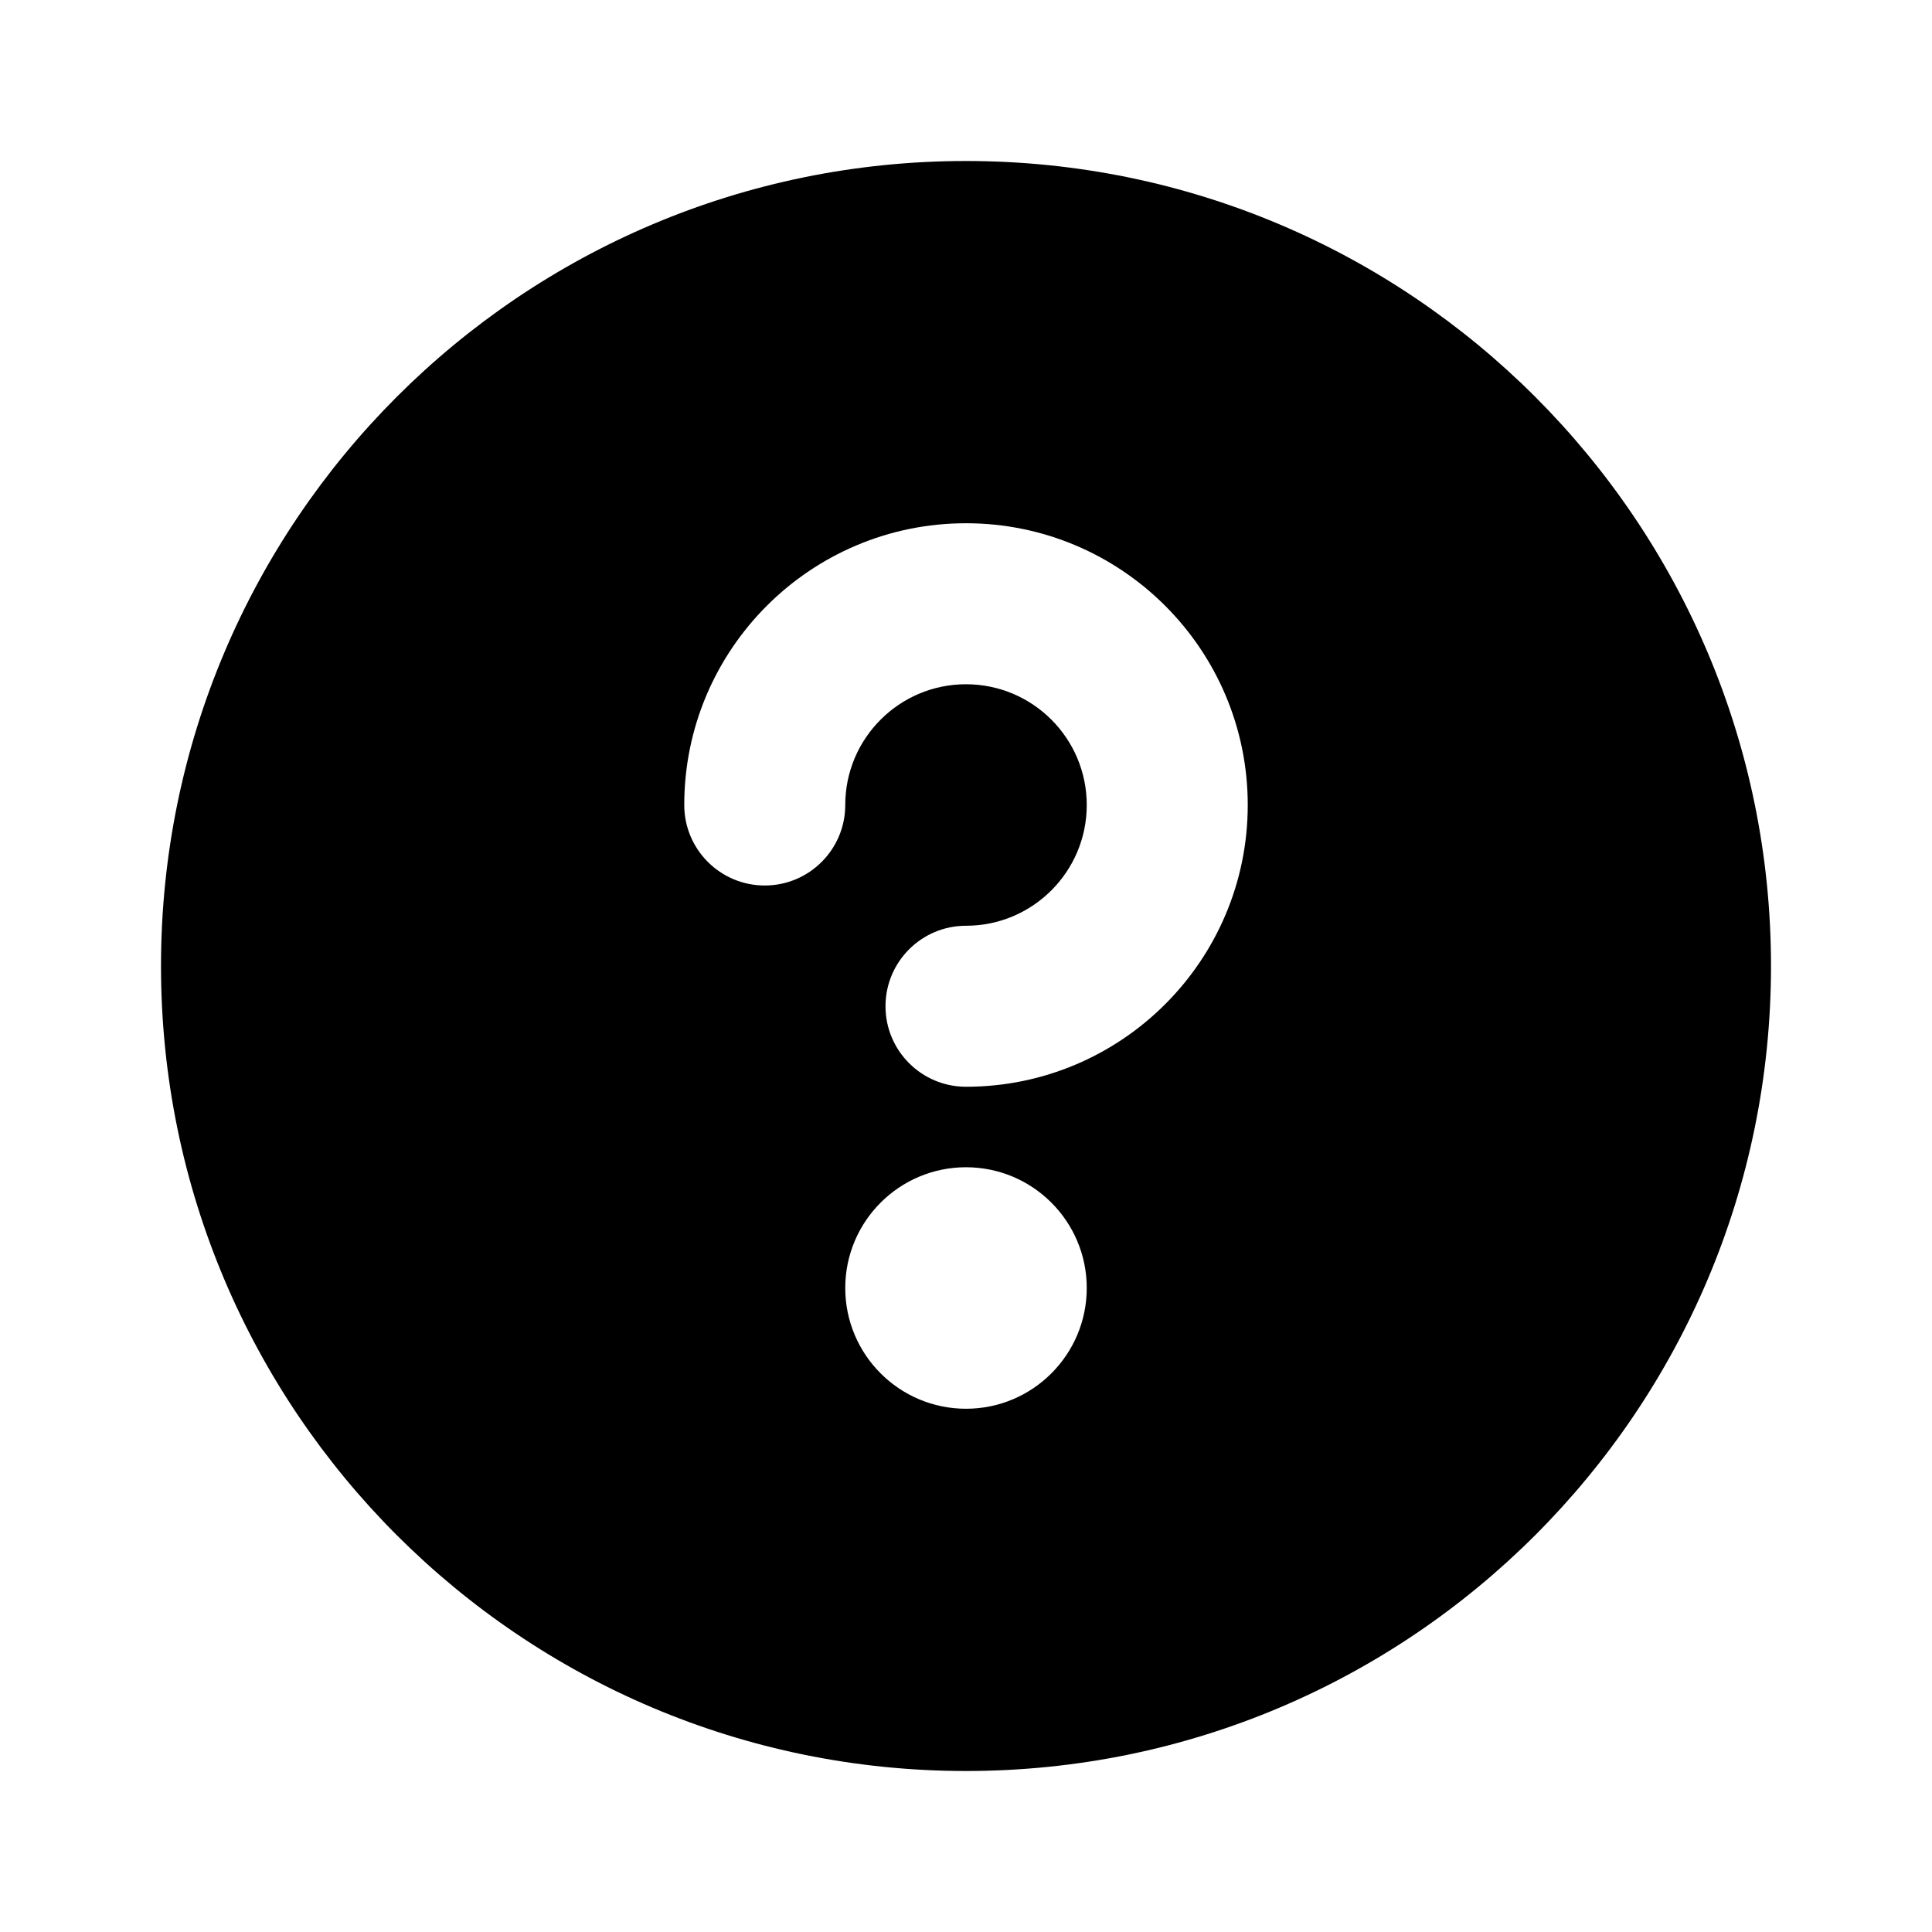
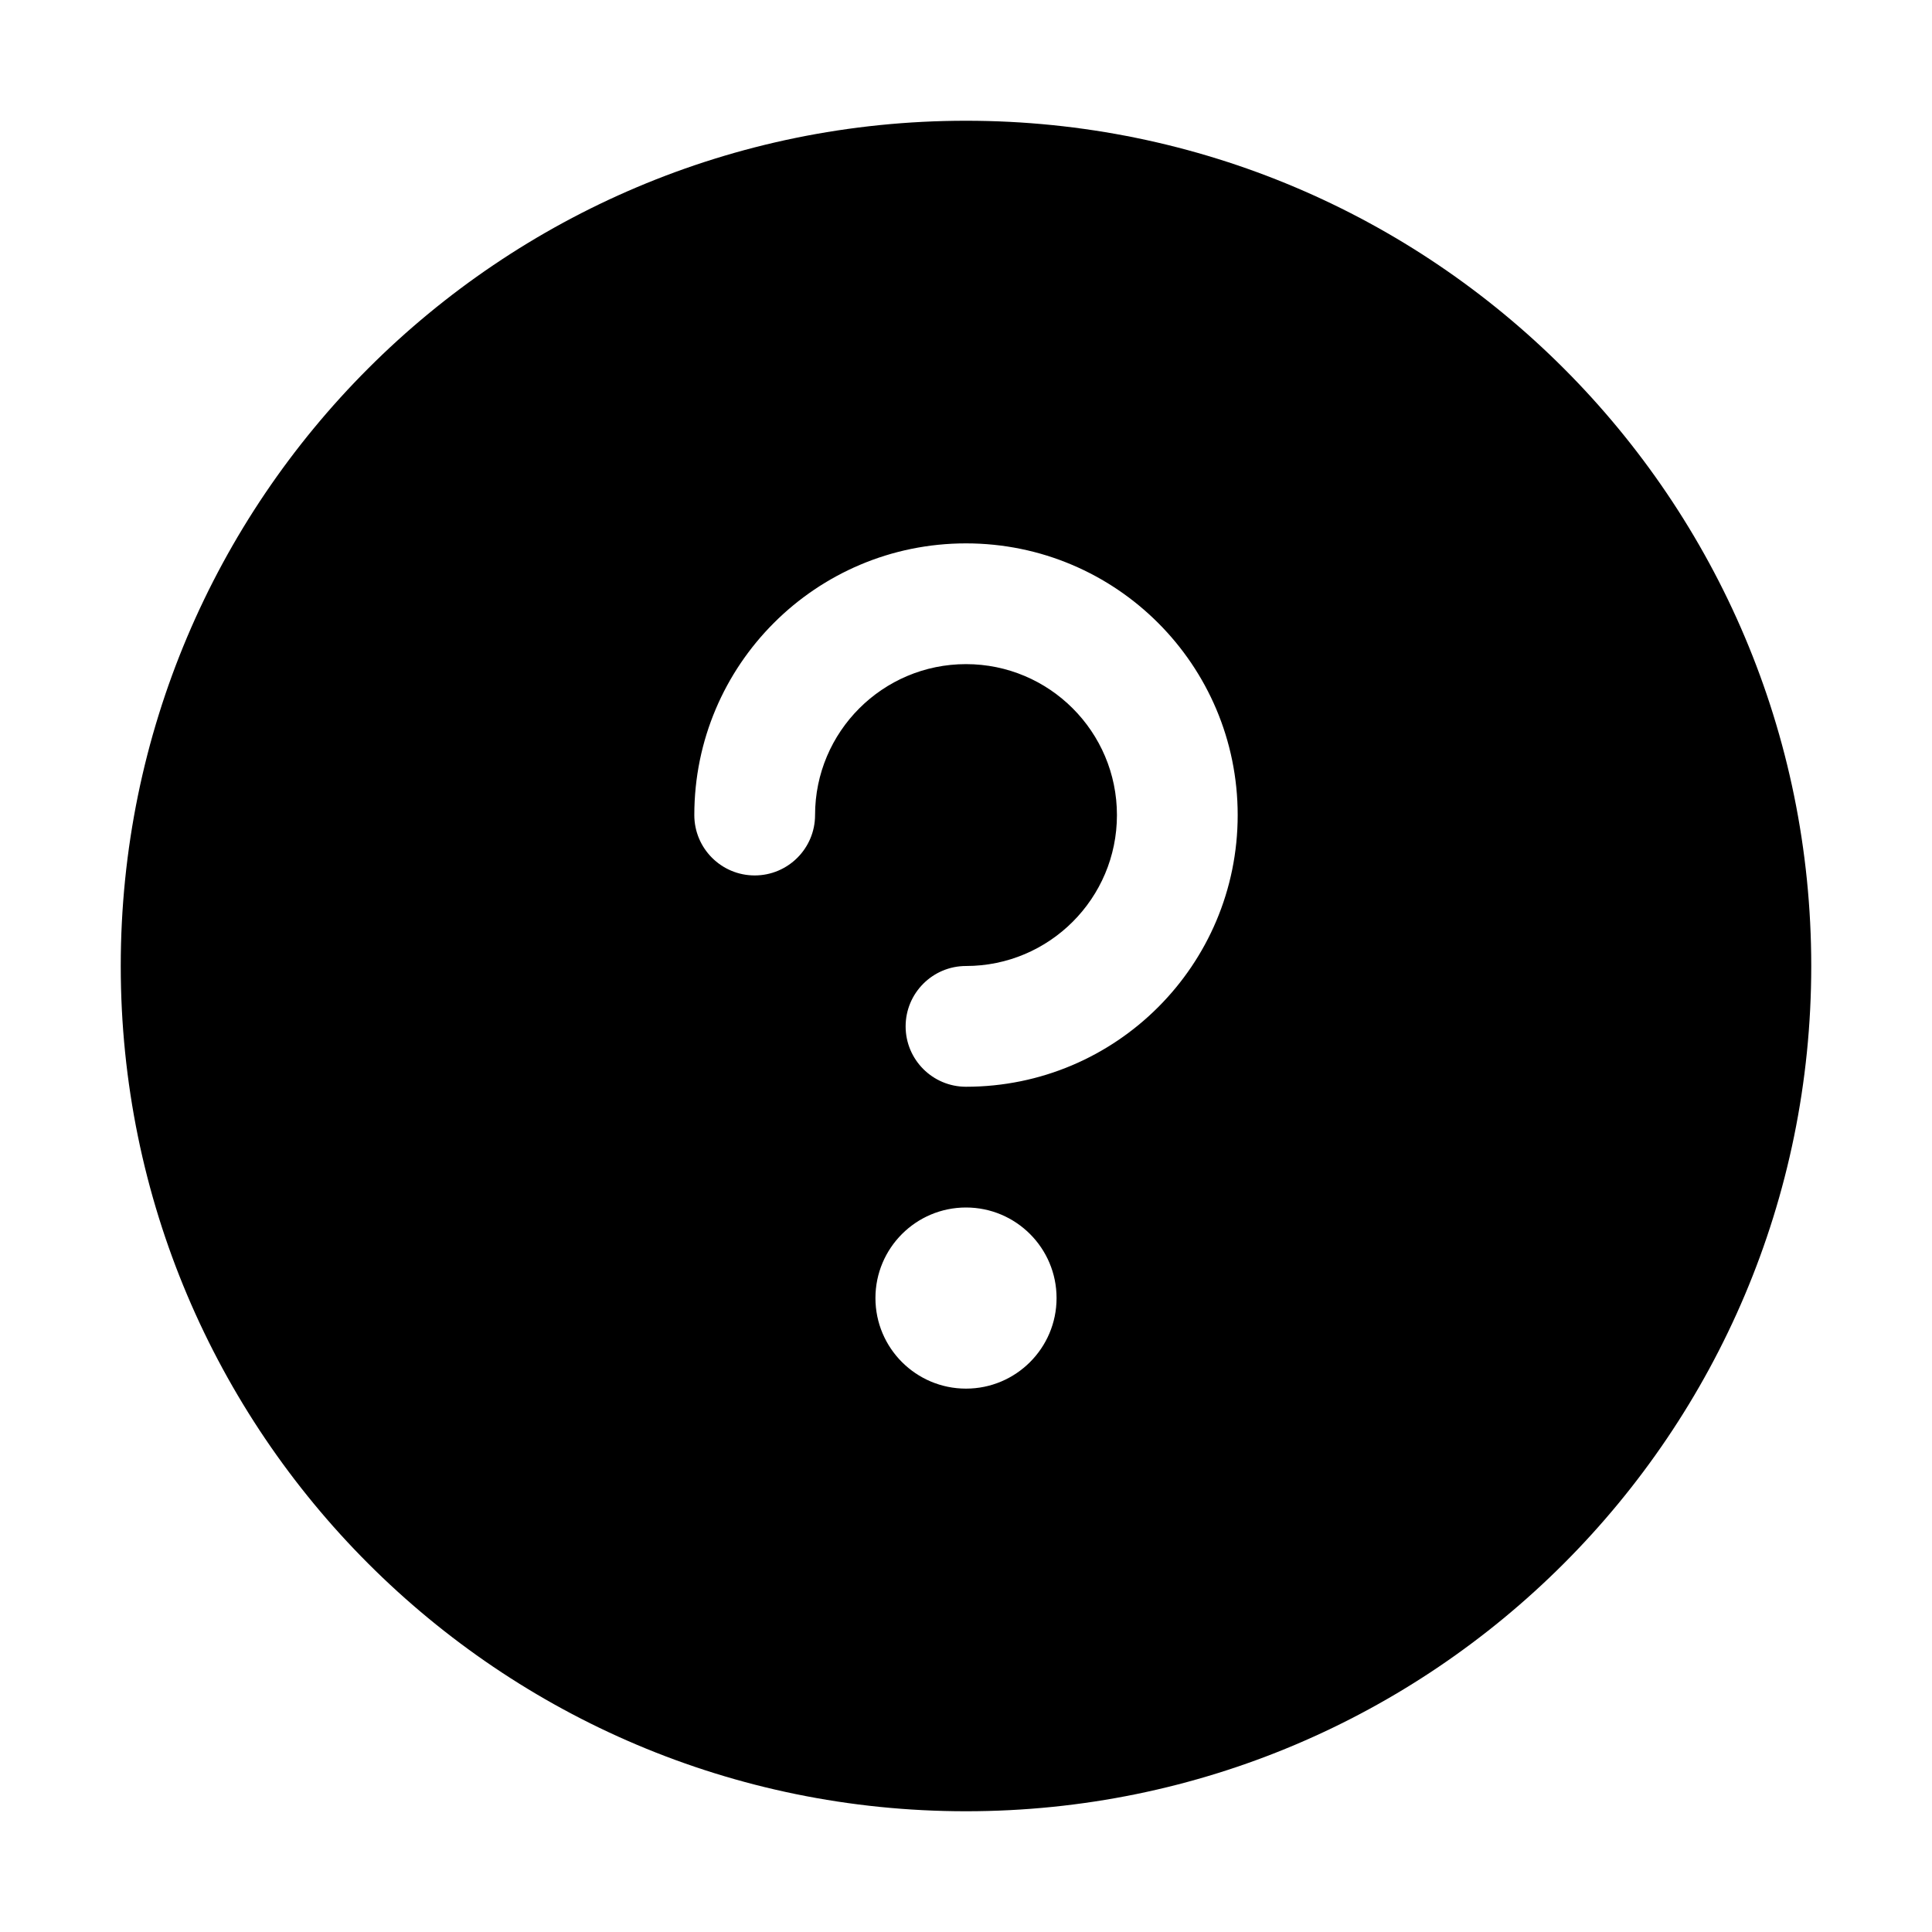
- <svg xmlns="http://www.w3.org/2000/svg" width="12" height="12" viewBox="0 0 12 12" fill="black">
-   <path fill-rule="evenodd" clip-rule="evenodd" d="M11 6C11 8.761 8.761 11 6 11C3.239 11 1 8.761 1 6C1 3.239 3.239 1 6 1C8.761 1 11 3.239 11 6ZM6.75 8C6.75 8.414 6.414 8.75 6 8.75C5.586 8.75 5.25 8.414 5.25 8C5.25 7.586 5.586 7.25 6 7.25C6.414 7.25 6.75 7.586 6.75 8ZM5.25 5C5.25 4.586 5.586 4.25 6 4.25C6.414 4.25 6.75 4.586 6.75 5C6.75 5.414 6.414 5.75 6 5.75C5.724 5.75 5.5 5.974 5.5 6.25C5.5 6.526 5.724 6.75 6 6.75C6.966 6.75 7.75 5.966 7.75 5C7.75 4.034 6.966 3.25 6 3.25C5.034 3.25 4.25 4.034 4.25 5C4.25 5.276 4.474 5.5 4.75 5.5C5.026 5.5 5.25 5.276 5.25 5Z" />
+ <svg xmlns="http://www.w3.org/2000/svg" width="16" height="16" viewBox="0 0 16 16" fill="black">
+   <path fill-rule="evenodd" clip-rule="evenodd" d="M15 8C15 11.866 11.866 15 8 15C4.134 15 1 11.866 1 8C1 4.134 4.134 1 8 1C11.866 1 15 4.134 15 8ZM8 5.5C7.31 5.5 6.75 6.06 6.75 6.75C6.75 7.026 6.526 7.25 6.25 7.25C5.974 7.25 5.75 7.026 5.75 6.75C5.75 5.507 6.757 4.5 8 4.5C9.243 4.5 10.25 5.507 10.25 6.75C10.25 7.993 9.243 9 8 9C7.724 9 7.5 8.776 7.5 8.5C7.5 8.224 7.724 8 8 8C8.69 8 9.25 7.44 9.25 6.75C9.25 6.06 8.69 5.5 8 5.5ZM8 11.5C8.414 11.5 8.75 11.164 8.75 10.75C8.75 10.336 8.414 10 8 10C7.586 10 7.25 10.336 7.25 10.75C7.25 11.164 7.586 11.5 8 11.5Z" />
</svg>
